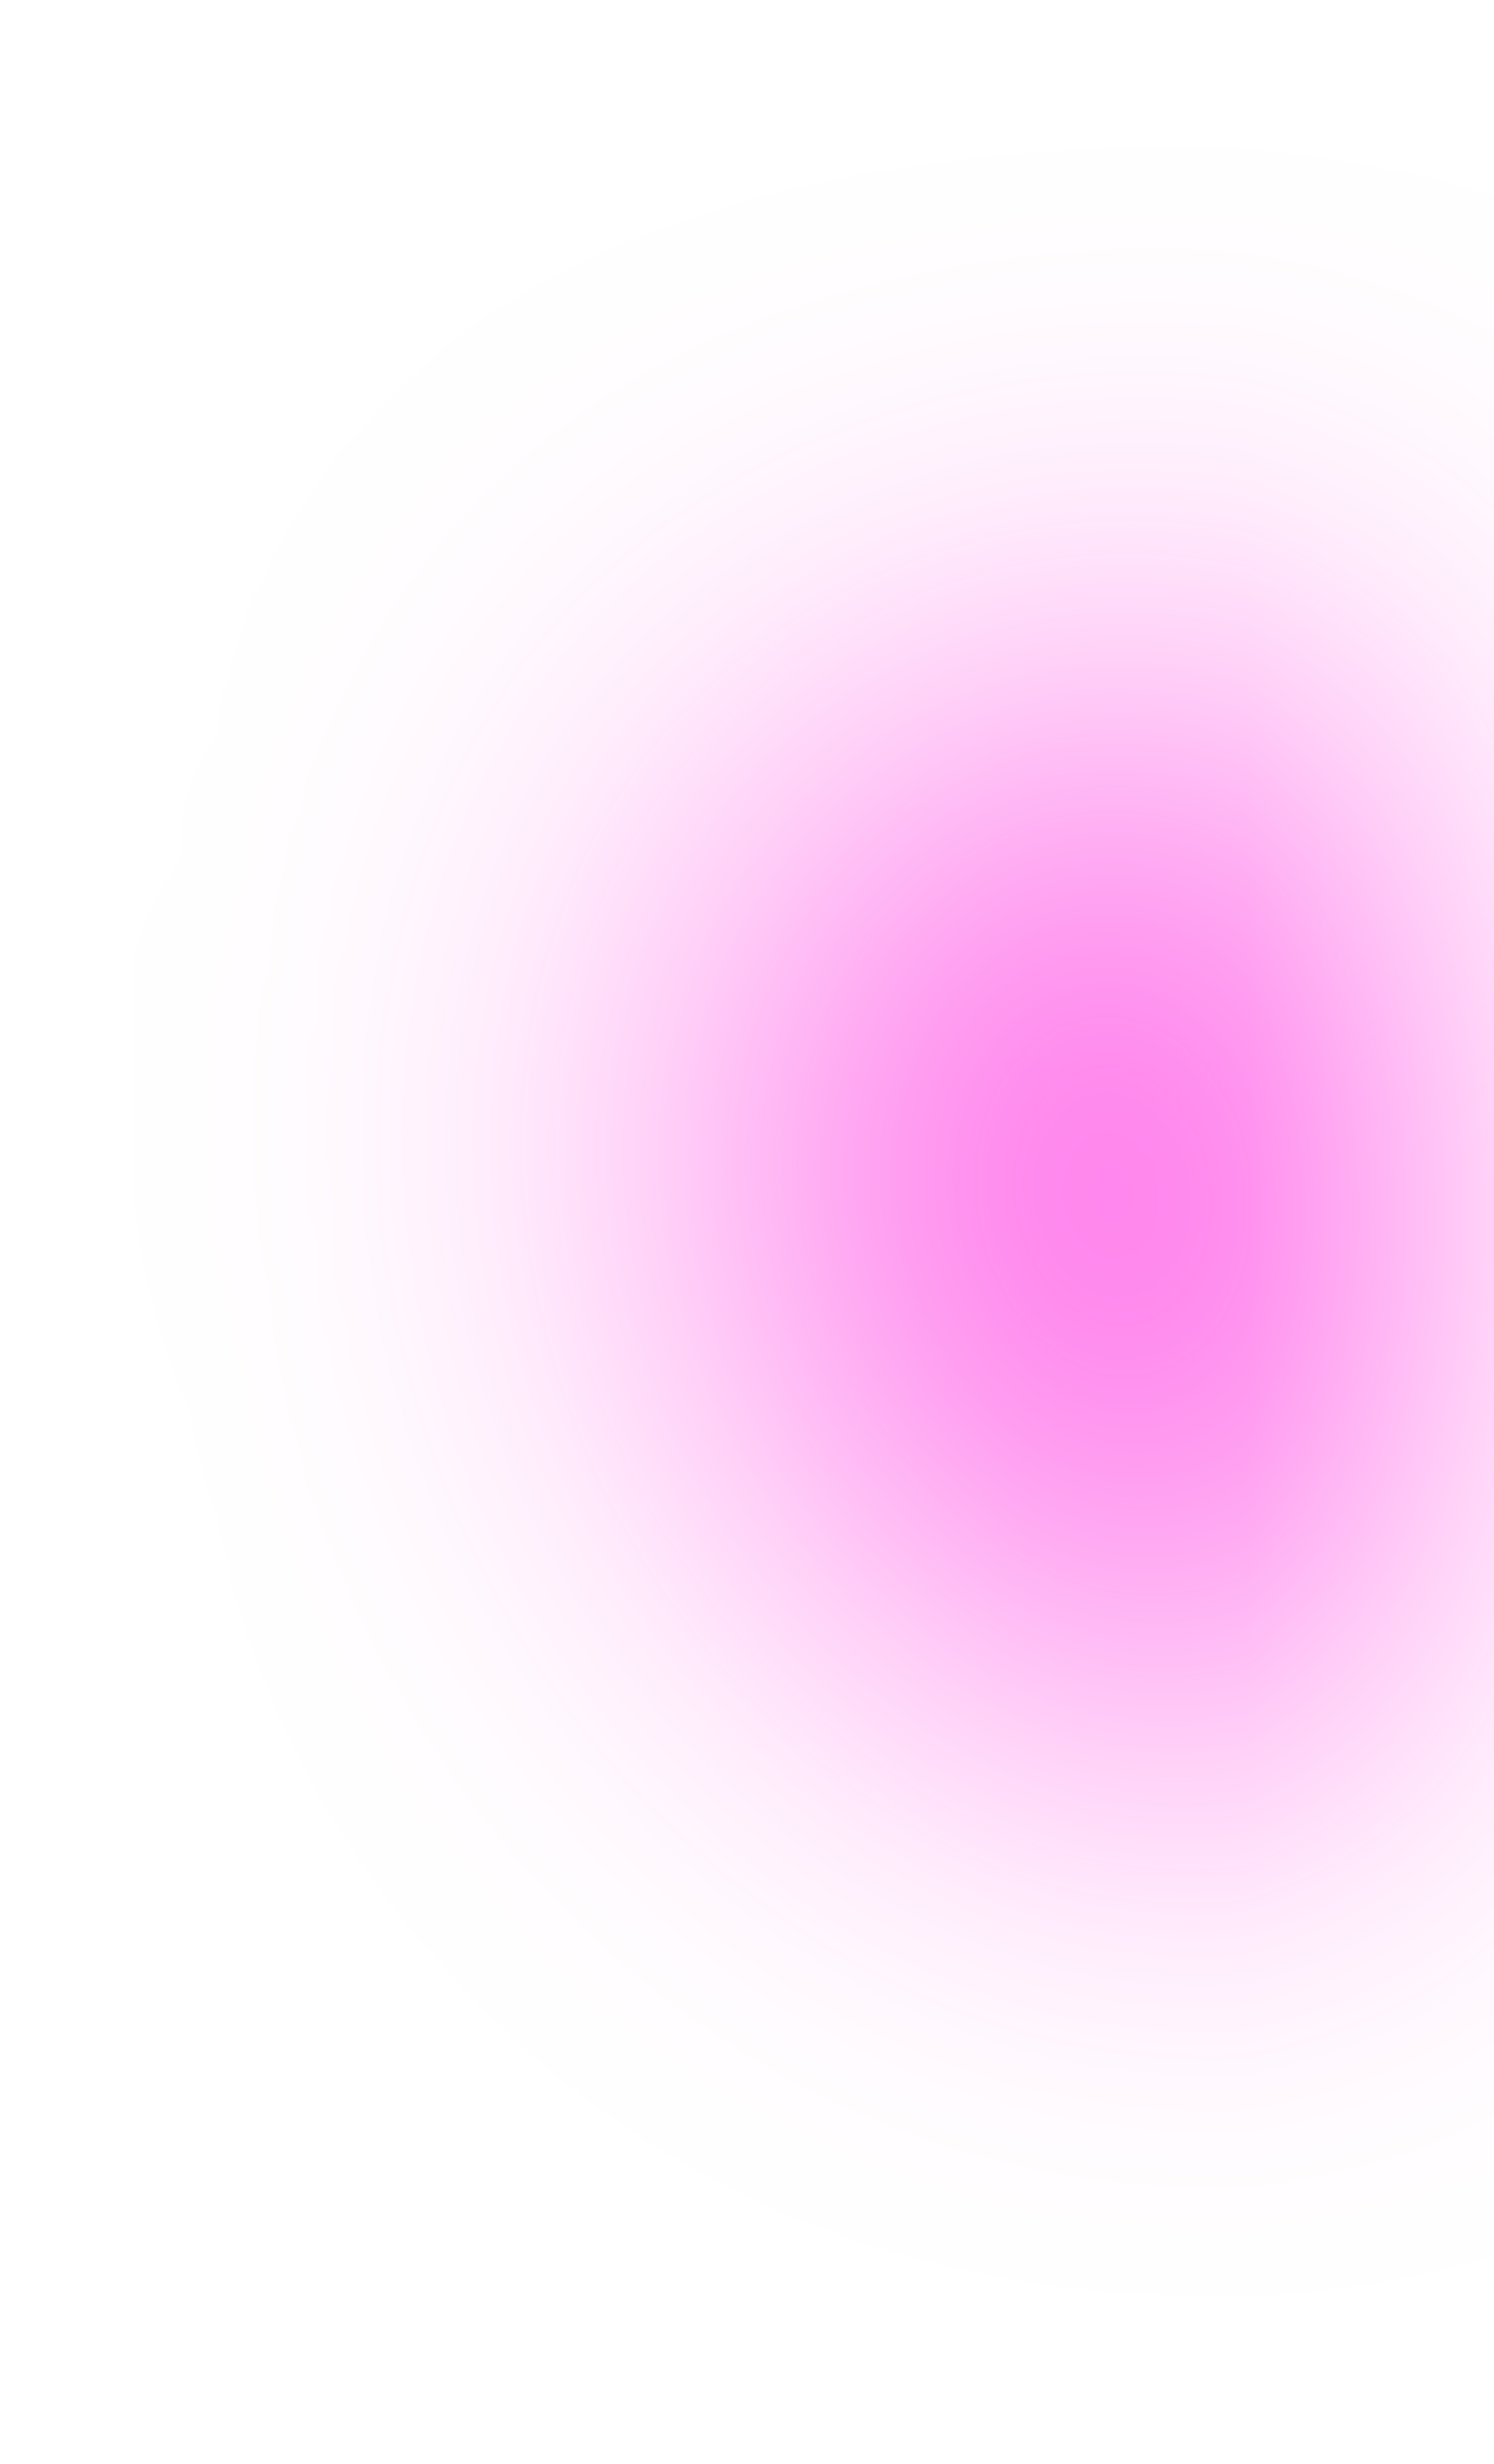
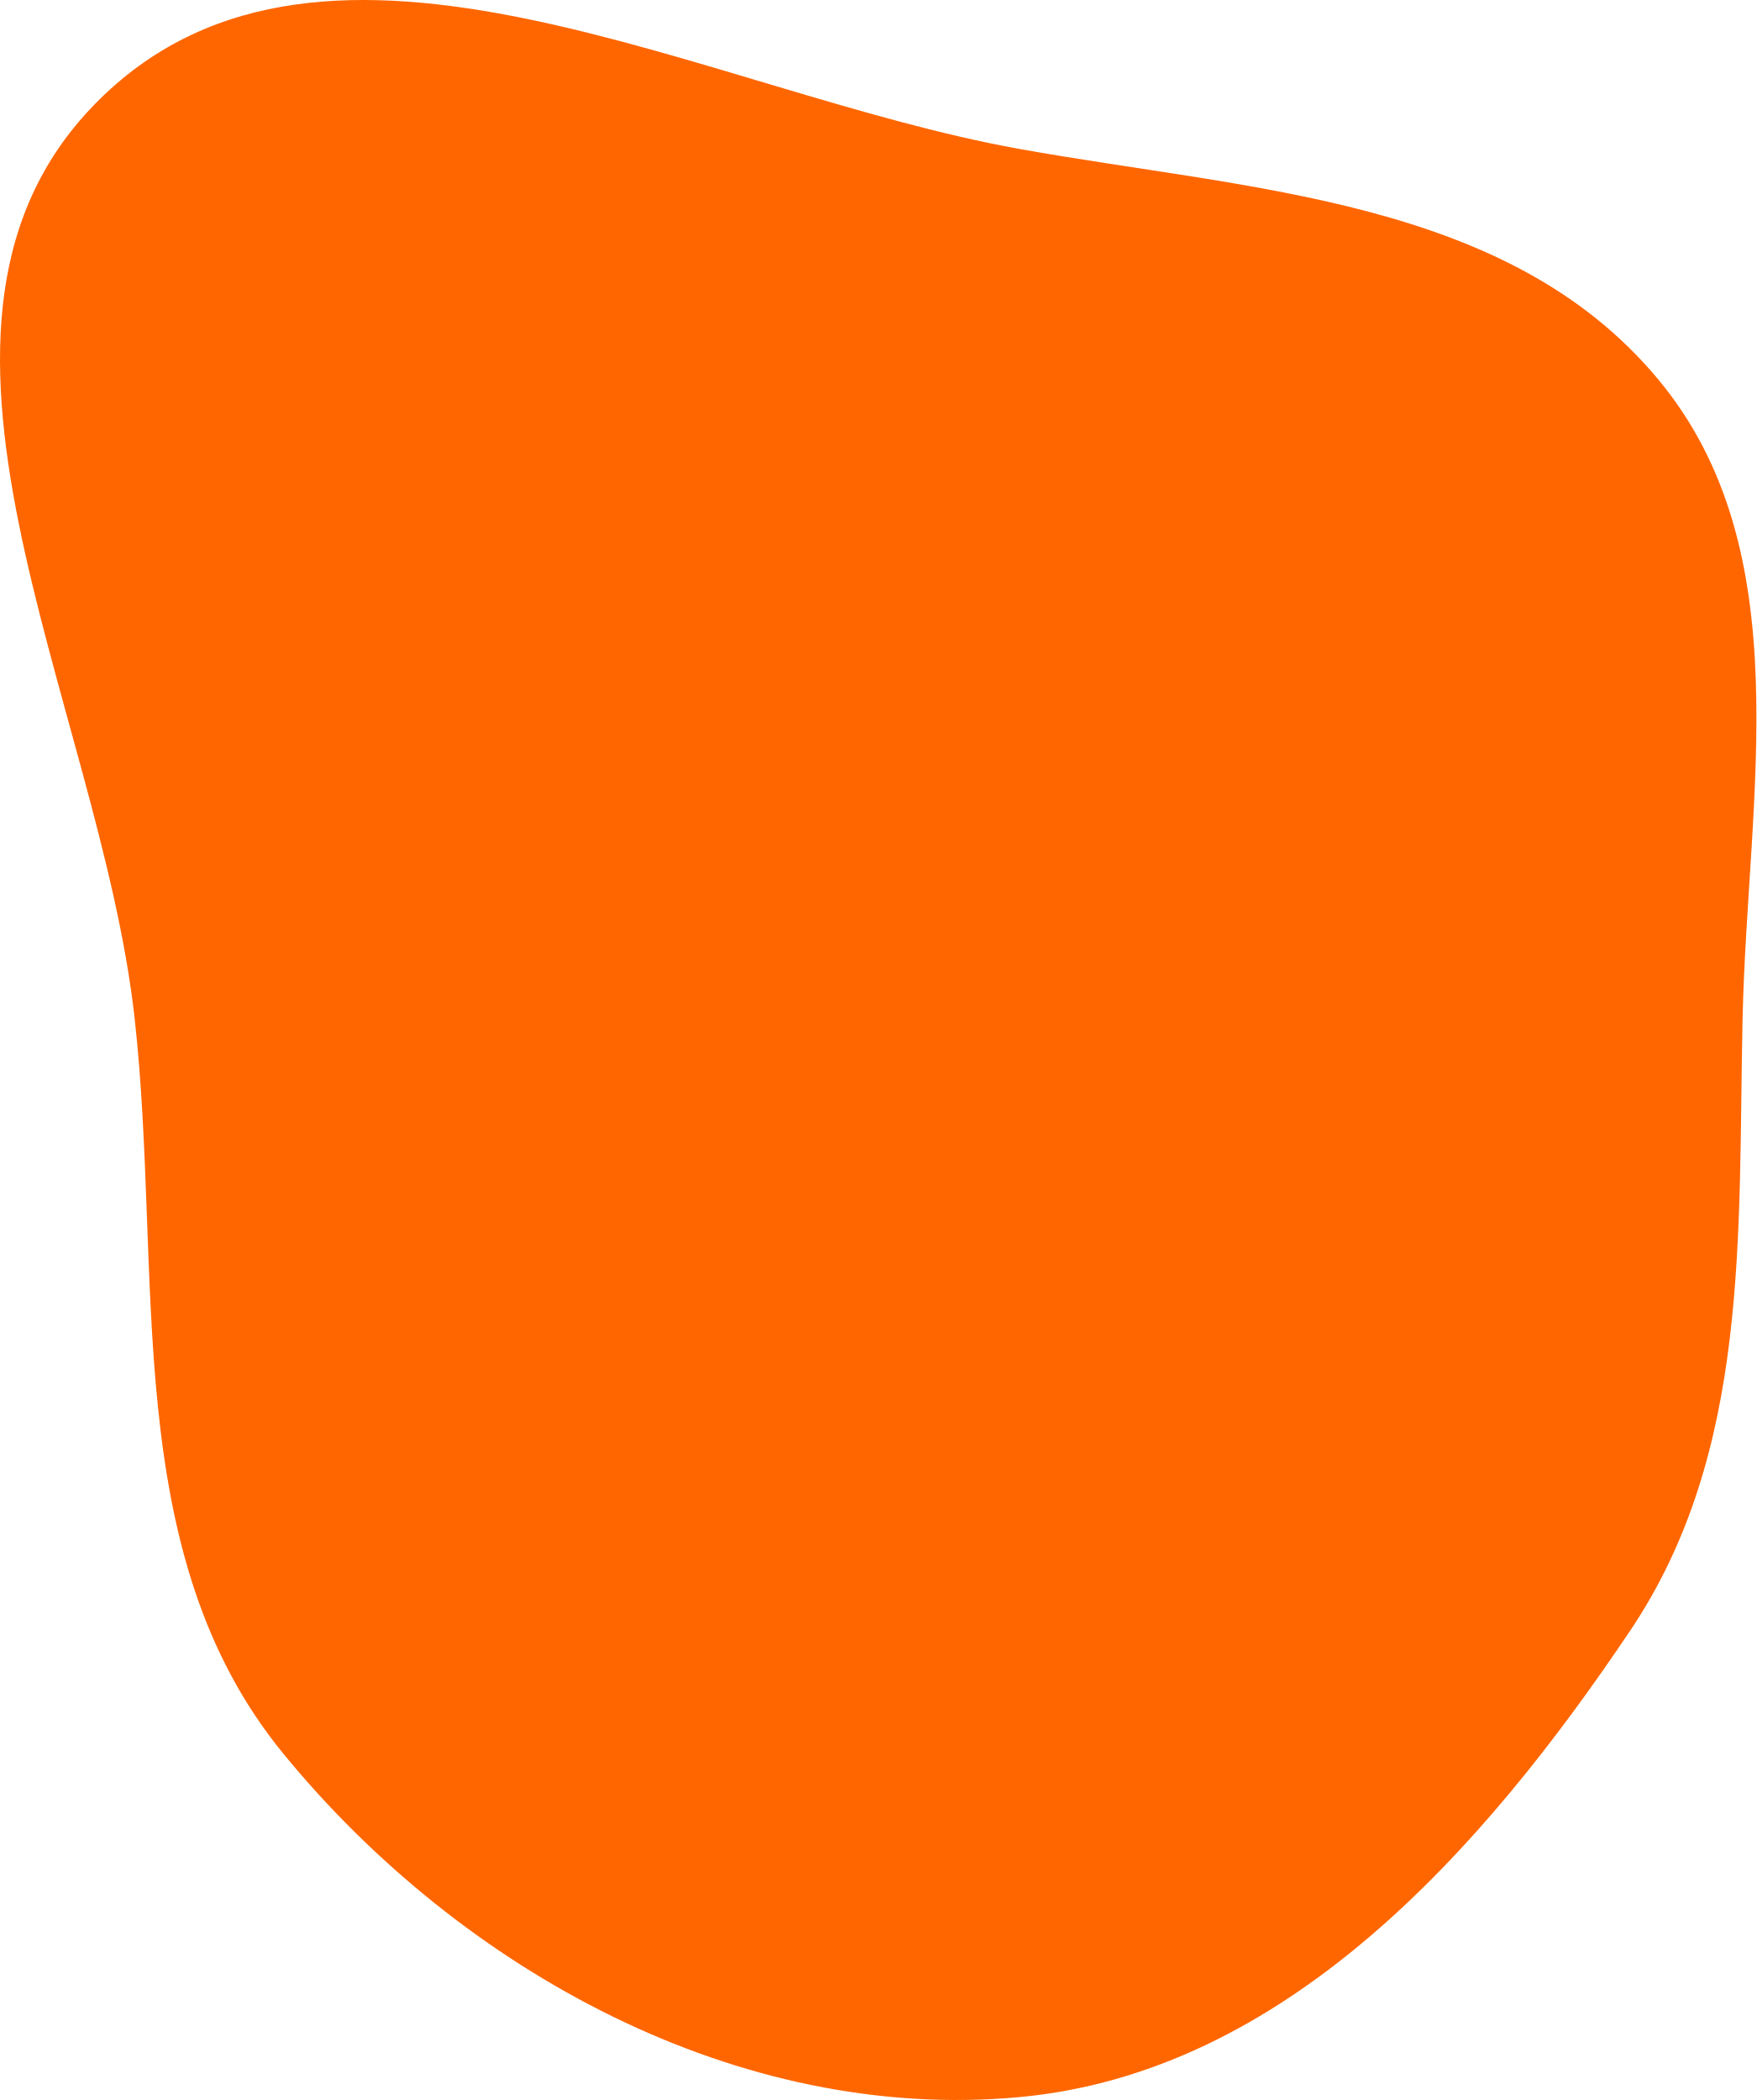
- <svg xmlns="http://www.w3.org/2000/svg" width="1023" height="1688" viewBox="0 0 1023 1688" fill="none">
-   <g filter="url(#filter0_f_572_80)">
-     <path fill-rule="evenodd" clip-rule="evenodd" d="M864.792 501.109C969.502 505.681 1084.32 527.522 1142.96 598.853C1196.9 664.469 1132.4 747.964 1132.8 827.113C1133.2 906.94 1195.89 989.093 1145.26 1057.25C1087.09 1135.55 976.482 1190.9 864.792 1187.88C755.106 1184.92 671.371 1112.5 602.224 1042.57C541.321 980.977 515.953 906.164 508.059 827.113C499.201 738.401 482.882 639.425 555.353 573.196C629.824 505.14 753.484 496.248 864.792 501.109Z" fill="#FF00D8" fill-opacity="0.6" />
+ <svg xmlns="http://www.w3.org/2000/svg" width="568" height="679" viewBox="0 0 568 679" fill="none">
+   <g filter="url(#filter0_b_572_60)">
+     <path fill-rule="evenodd" clip-rule="evenodd" d="M329.56 48.141C404.479 61.611 487.52 64.124 536.211 122.628C582.415 178.144 565.113 257.052 563.527 329.26C561.997 398.906 566.135 469.154 527.329 527.01C479.293 598.627 415.437 670.172 329.56 678.076C238.987 686.412 149.363 637.435 91.694 567.105C38.372 502.077 52.816 412.837 43.539 329.26C32.167 226.817 -41.214 104.28 32.3 32.027C105.868 -40.281 228.03 29.886 329.56 48.141Z" fill="#FF6600" />
  </g>
  <defs>
-     <filter id="filter0_f_572_80" x="0" y="0" width="1665" height="1688" filterUnits="userSpaceOnUse" color-interpolation-filters="sRGB">
+     <filter id="filter0_b_572_60" x="-500" y="-500" width="1568" height="1679" filterUnits="userSpaceOnUse" color-interpolation-filters="sRGB">
      <feFlood flood-opacity="0" result="BackgroundImageFix" />
-       <feBlend mode="normal" in="SourceGraphic" in2="BackgroundImageFix" result="shape" />
-       <feGaussianBlur stdDeviation="250" result="effect1_foregroundBlur_572_80" />
+       <feGaussianBlur in="BackgroundImageFix" stdDeviation="250" />
+       <feComposite in2="SourceAlpha" operator="in" result="effect1_backgroundBlur_572_60" />
+       <feBlend mode="normal" in="SourceGraphic" in2="effect1_backgroundBlur_572_60" result="shape" />
    </filter>
  </defs>
</svg>
